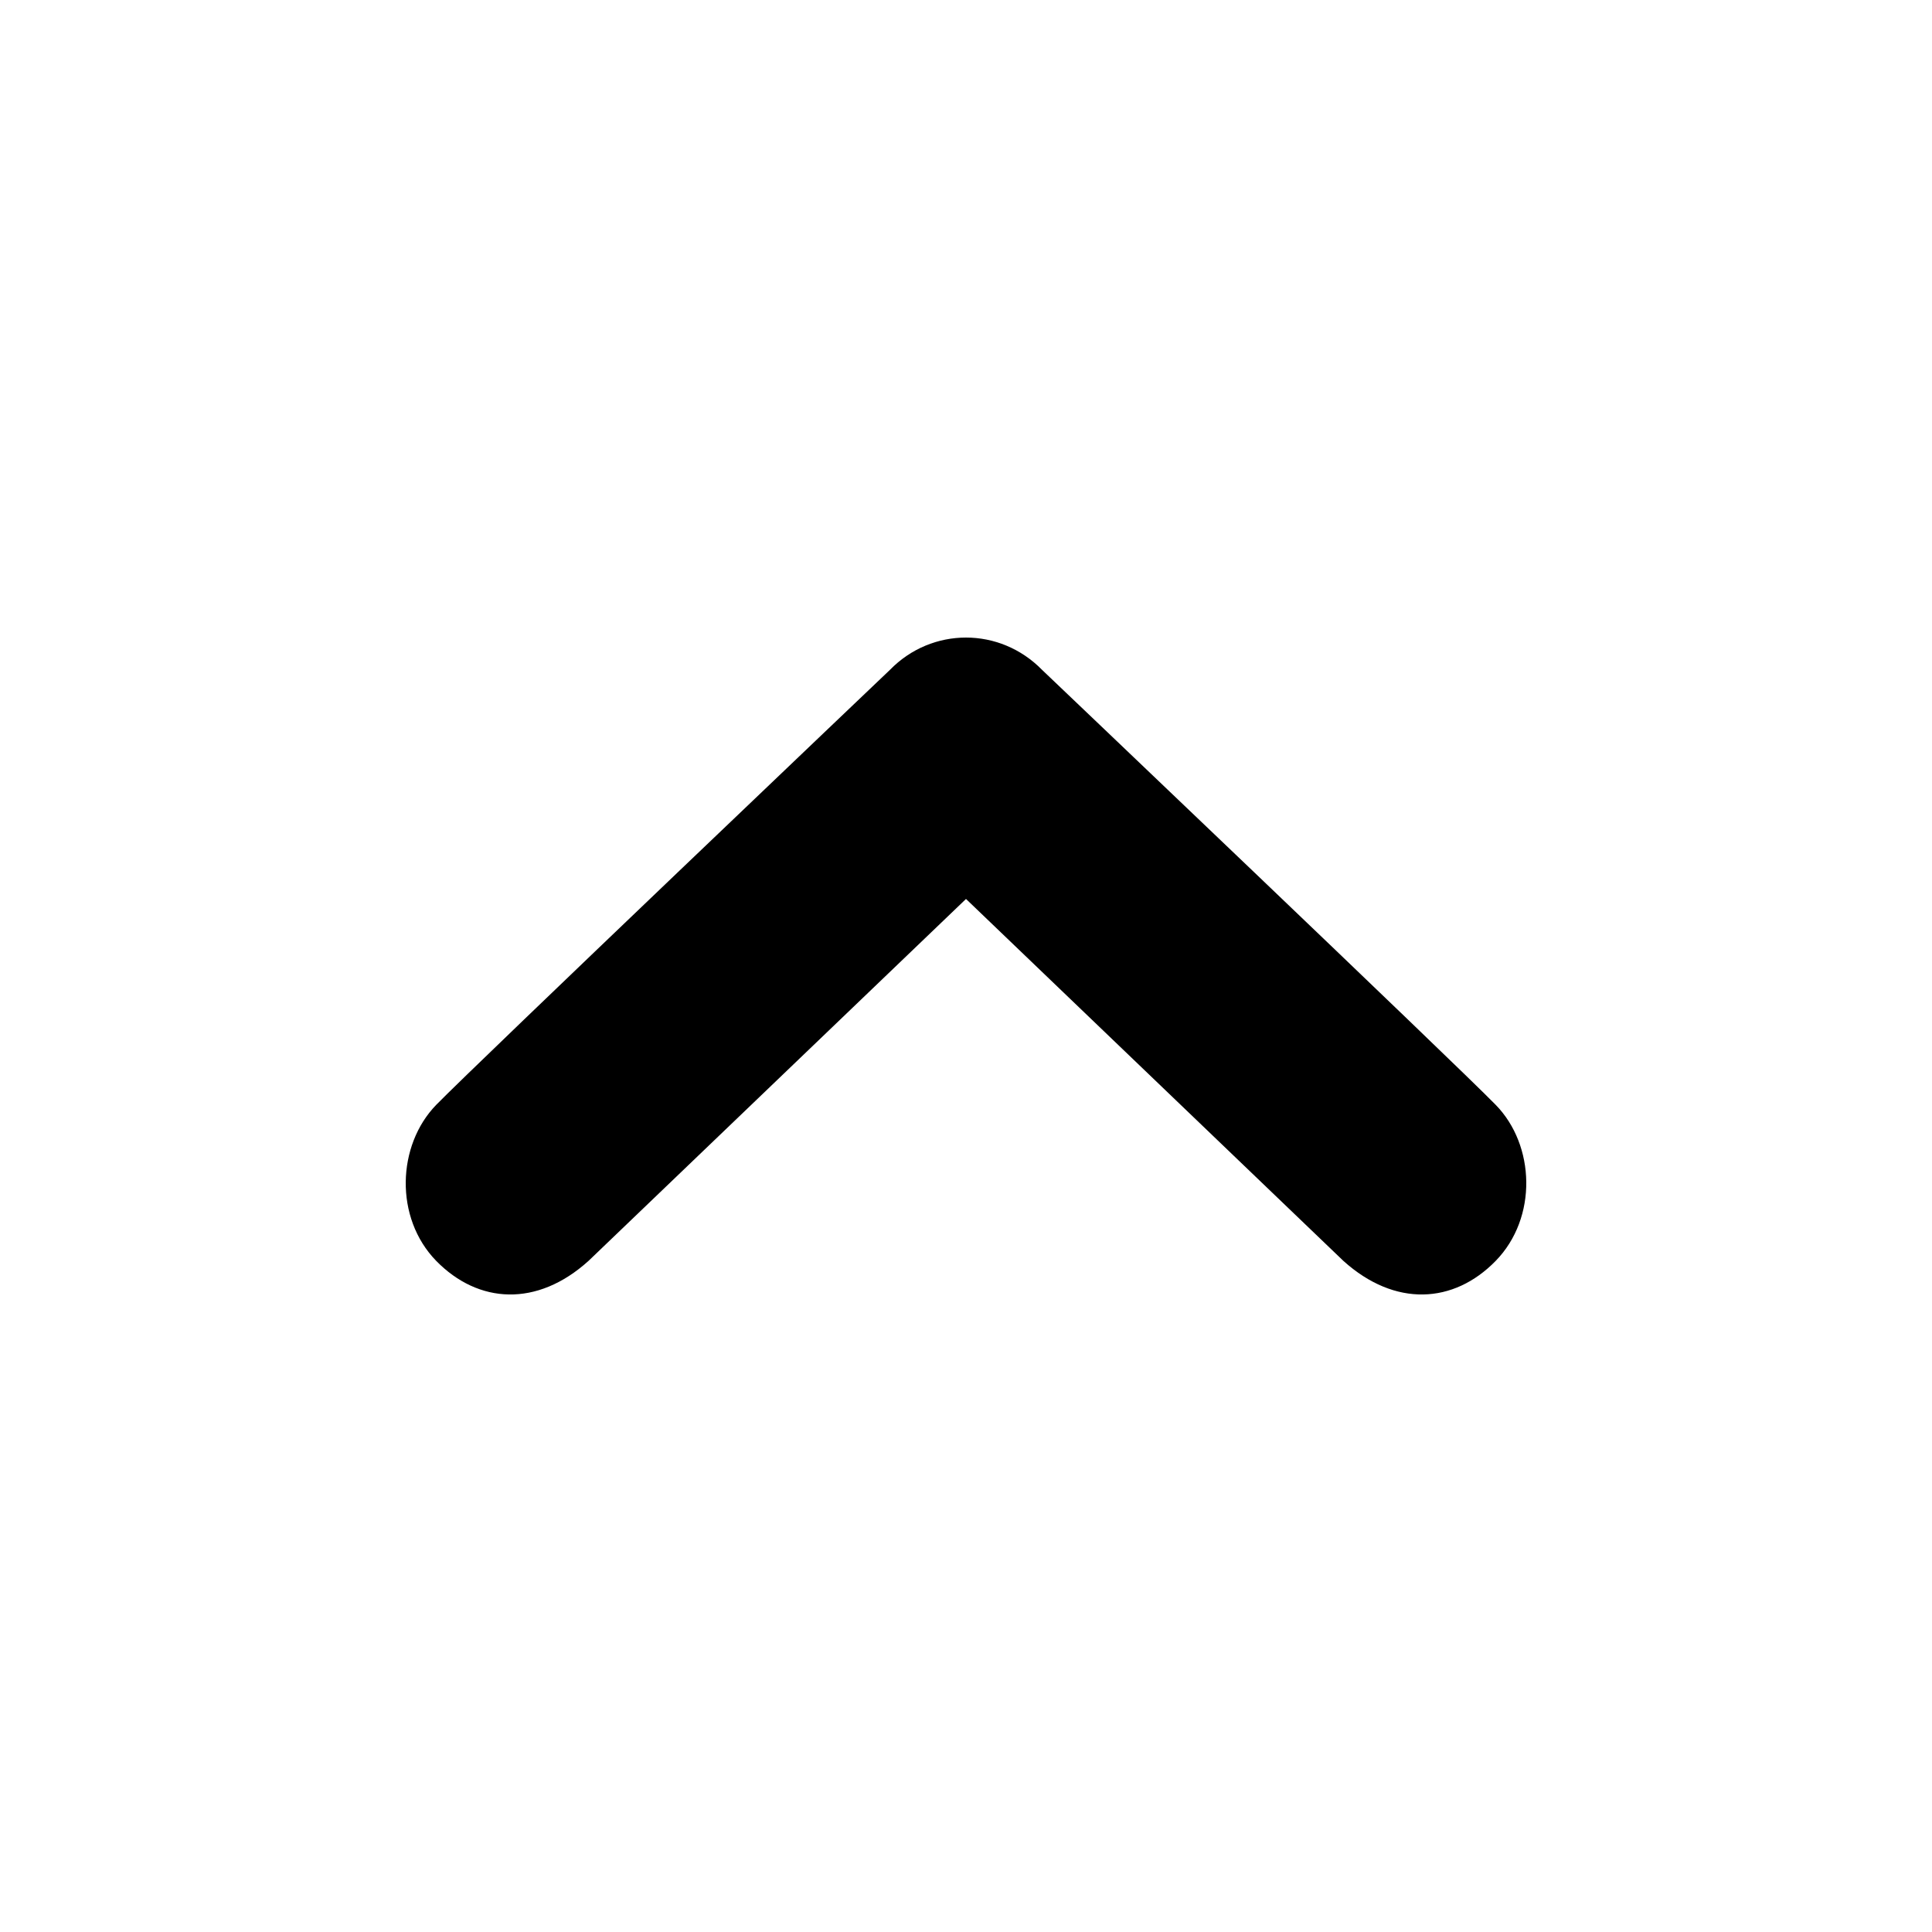
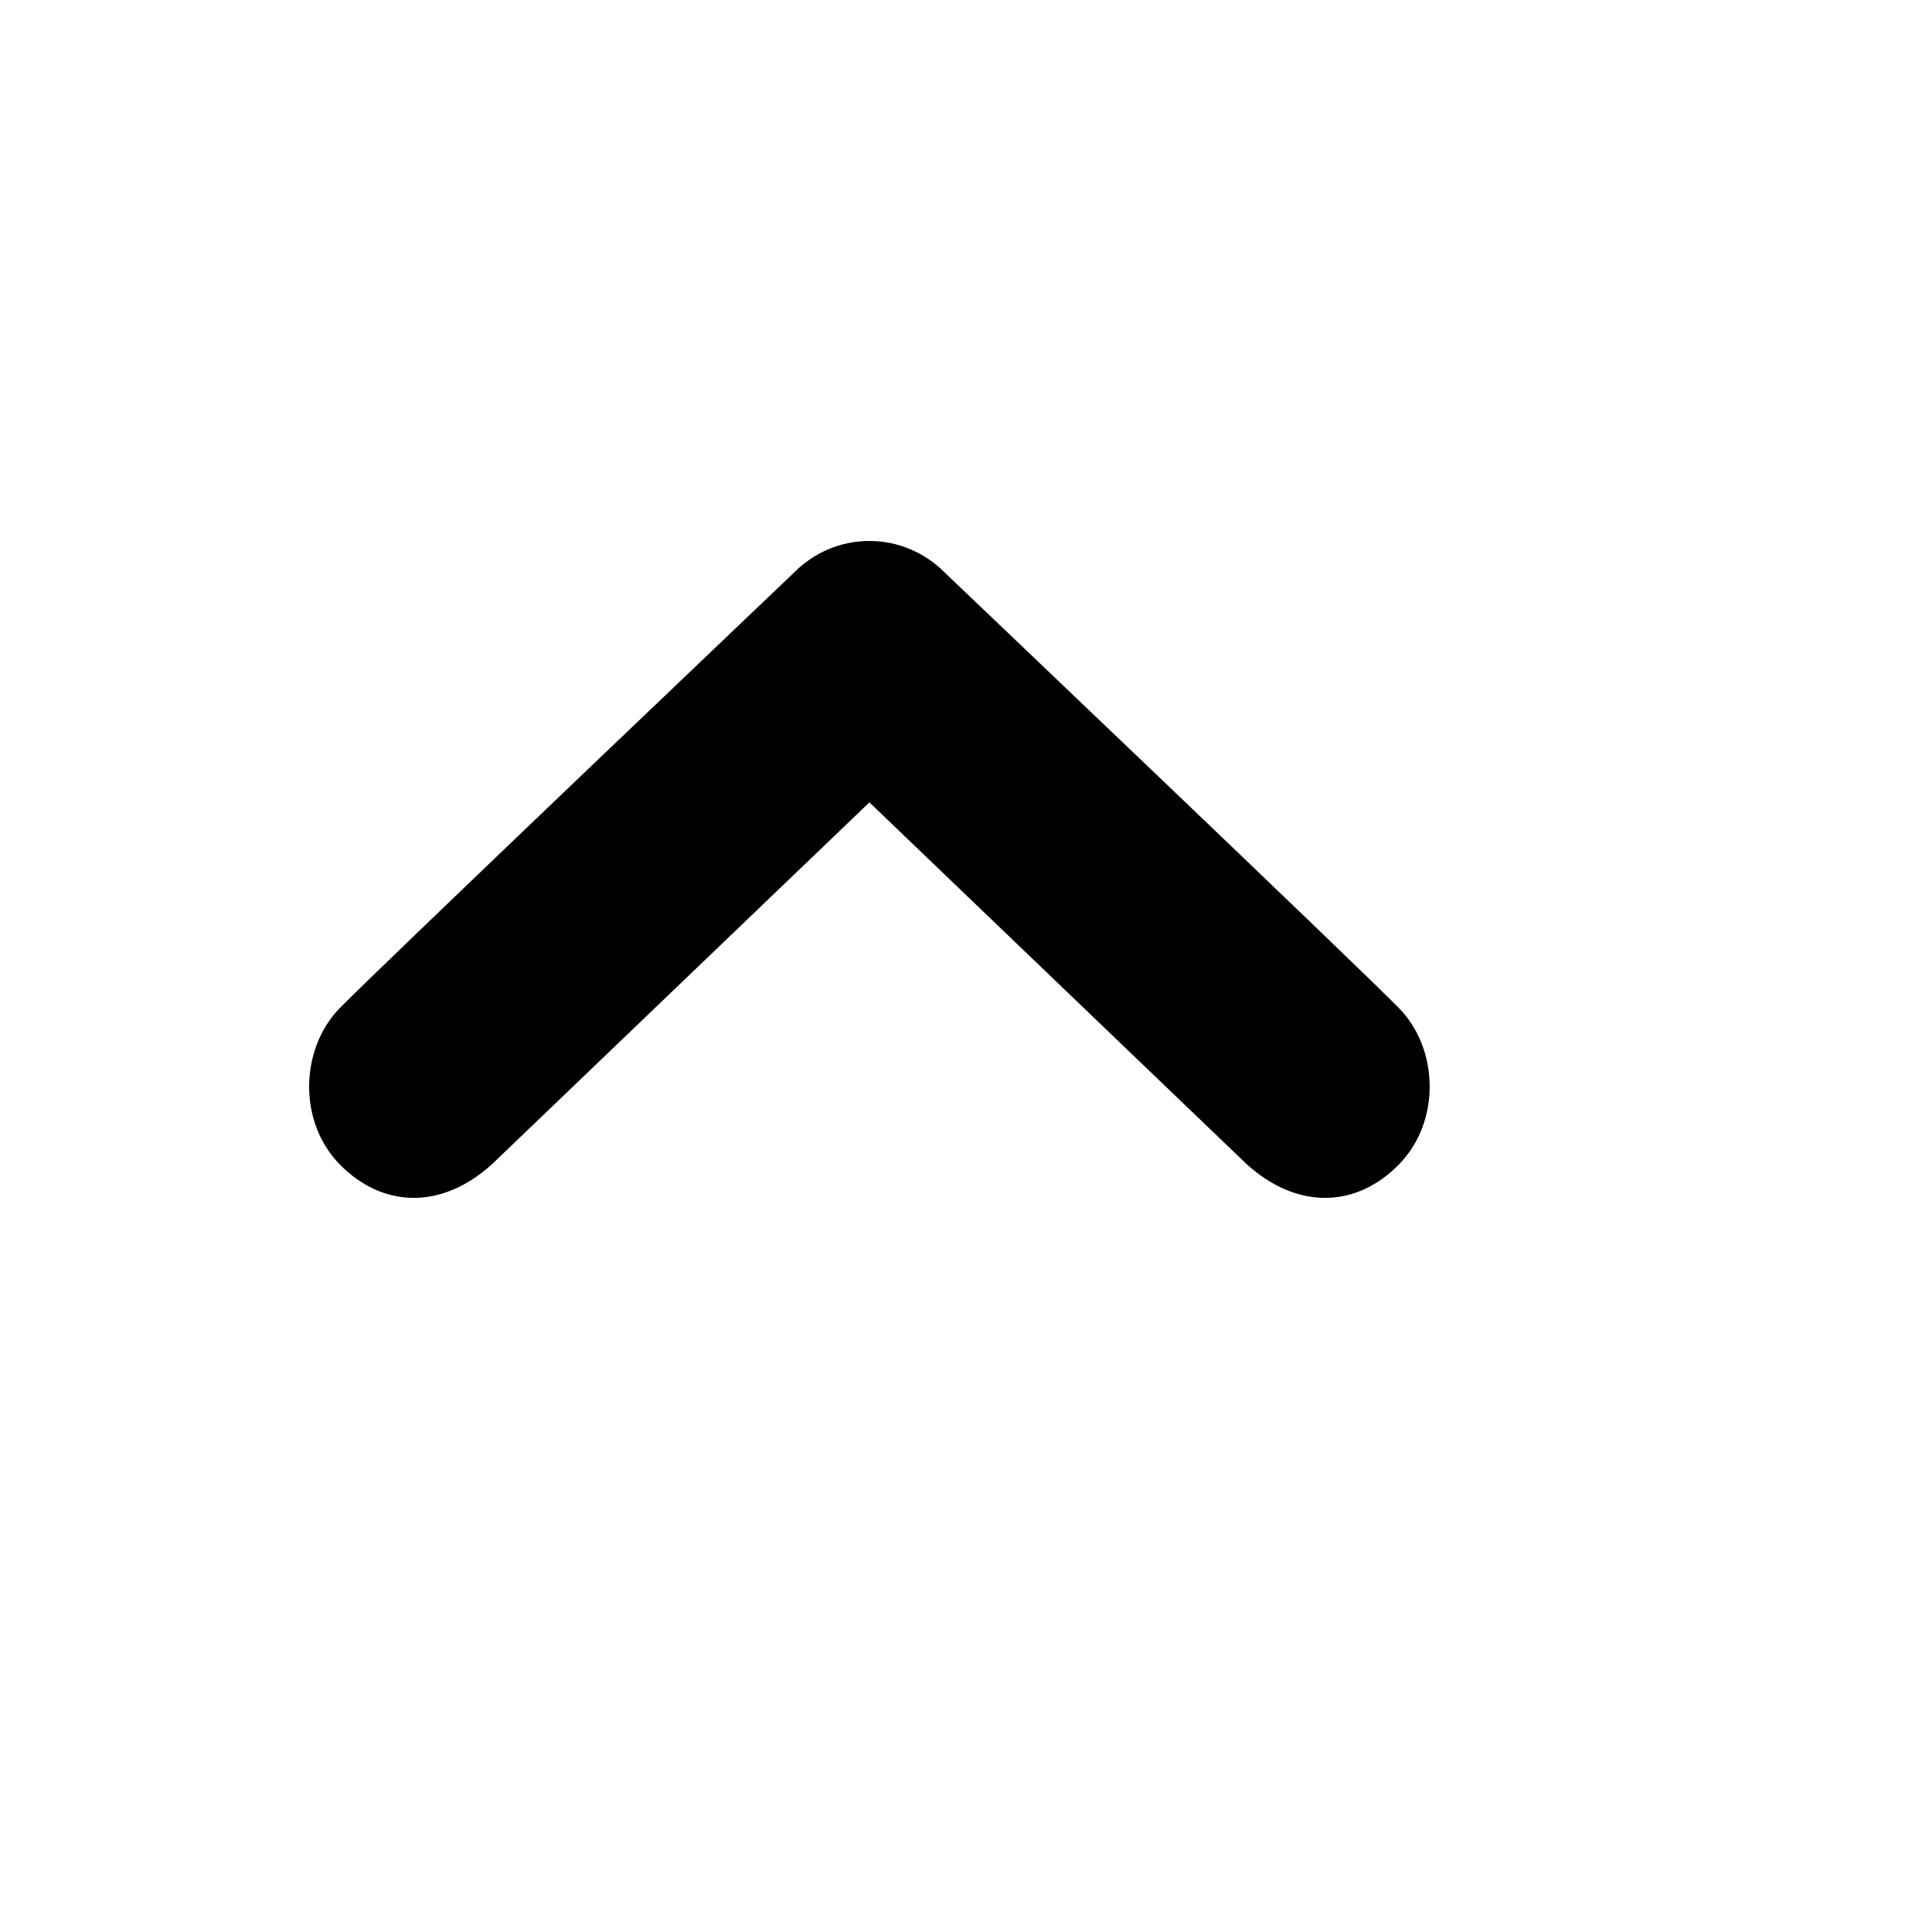
- <svg xmlns="http://www.w3.org/2000/svg" width="640" height="640" viewBox="0 0 640 640">
+ <svg xmlns="http://www.w3.org/2000/svg" width="640" height="640" viewBox="32 32 640 640">
  <path d="M495.456 365.984c-13.024-13.376-150.24-144.064-150.24-144.064-6.976-7.136-16.096-10.72-25.216-10.72-9.152 0-18.272 3.584-25.216 10.72 0 0-137.216 130.688-150.272 144.064-13.024 13.376-13.92 37.44 0 51.712 13.952 14.24 33.376 15.392 50.432 0l125.056-119.904 125.024 119.904c17.088 15.392 36.544 14.24 50.432 0 13.952-14.304 13.088-38.368 0-51.712z" />
</svg>
